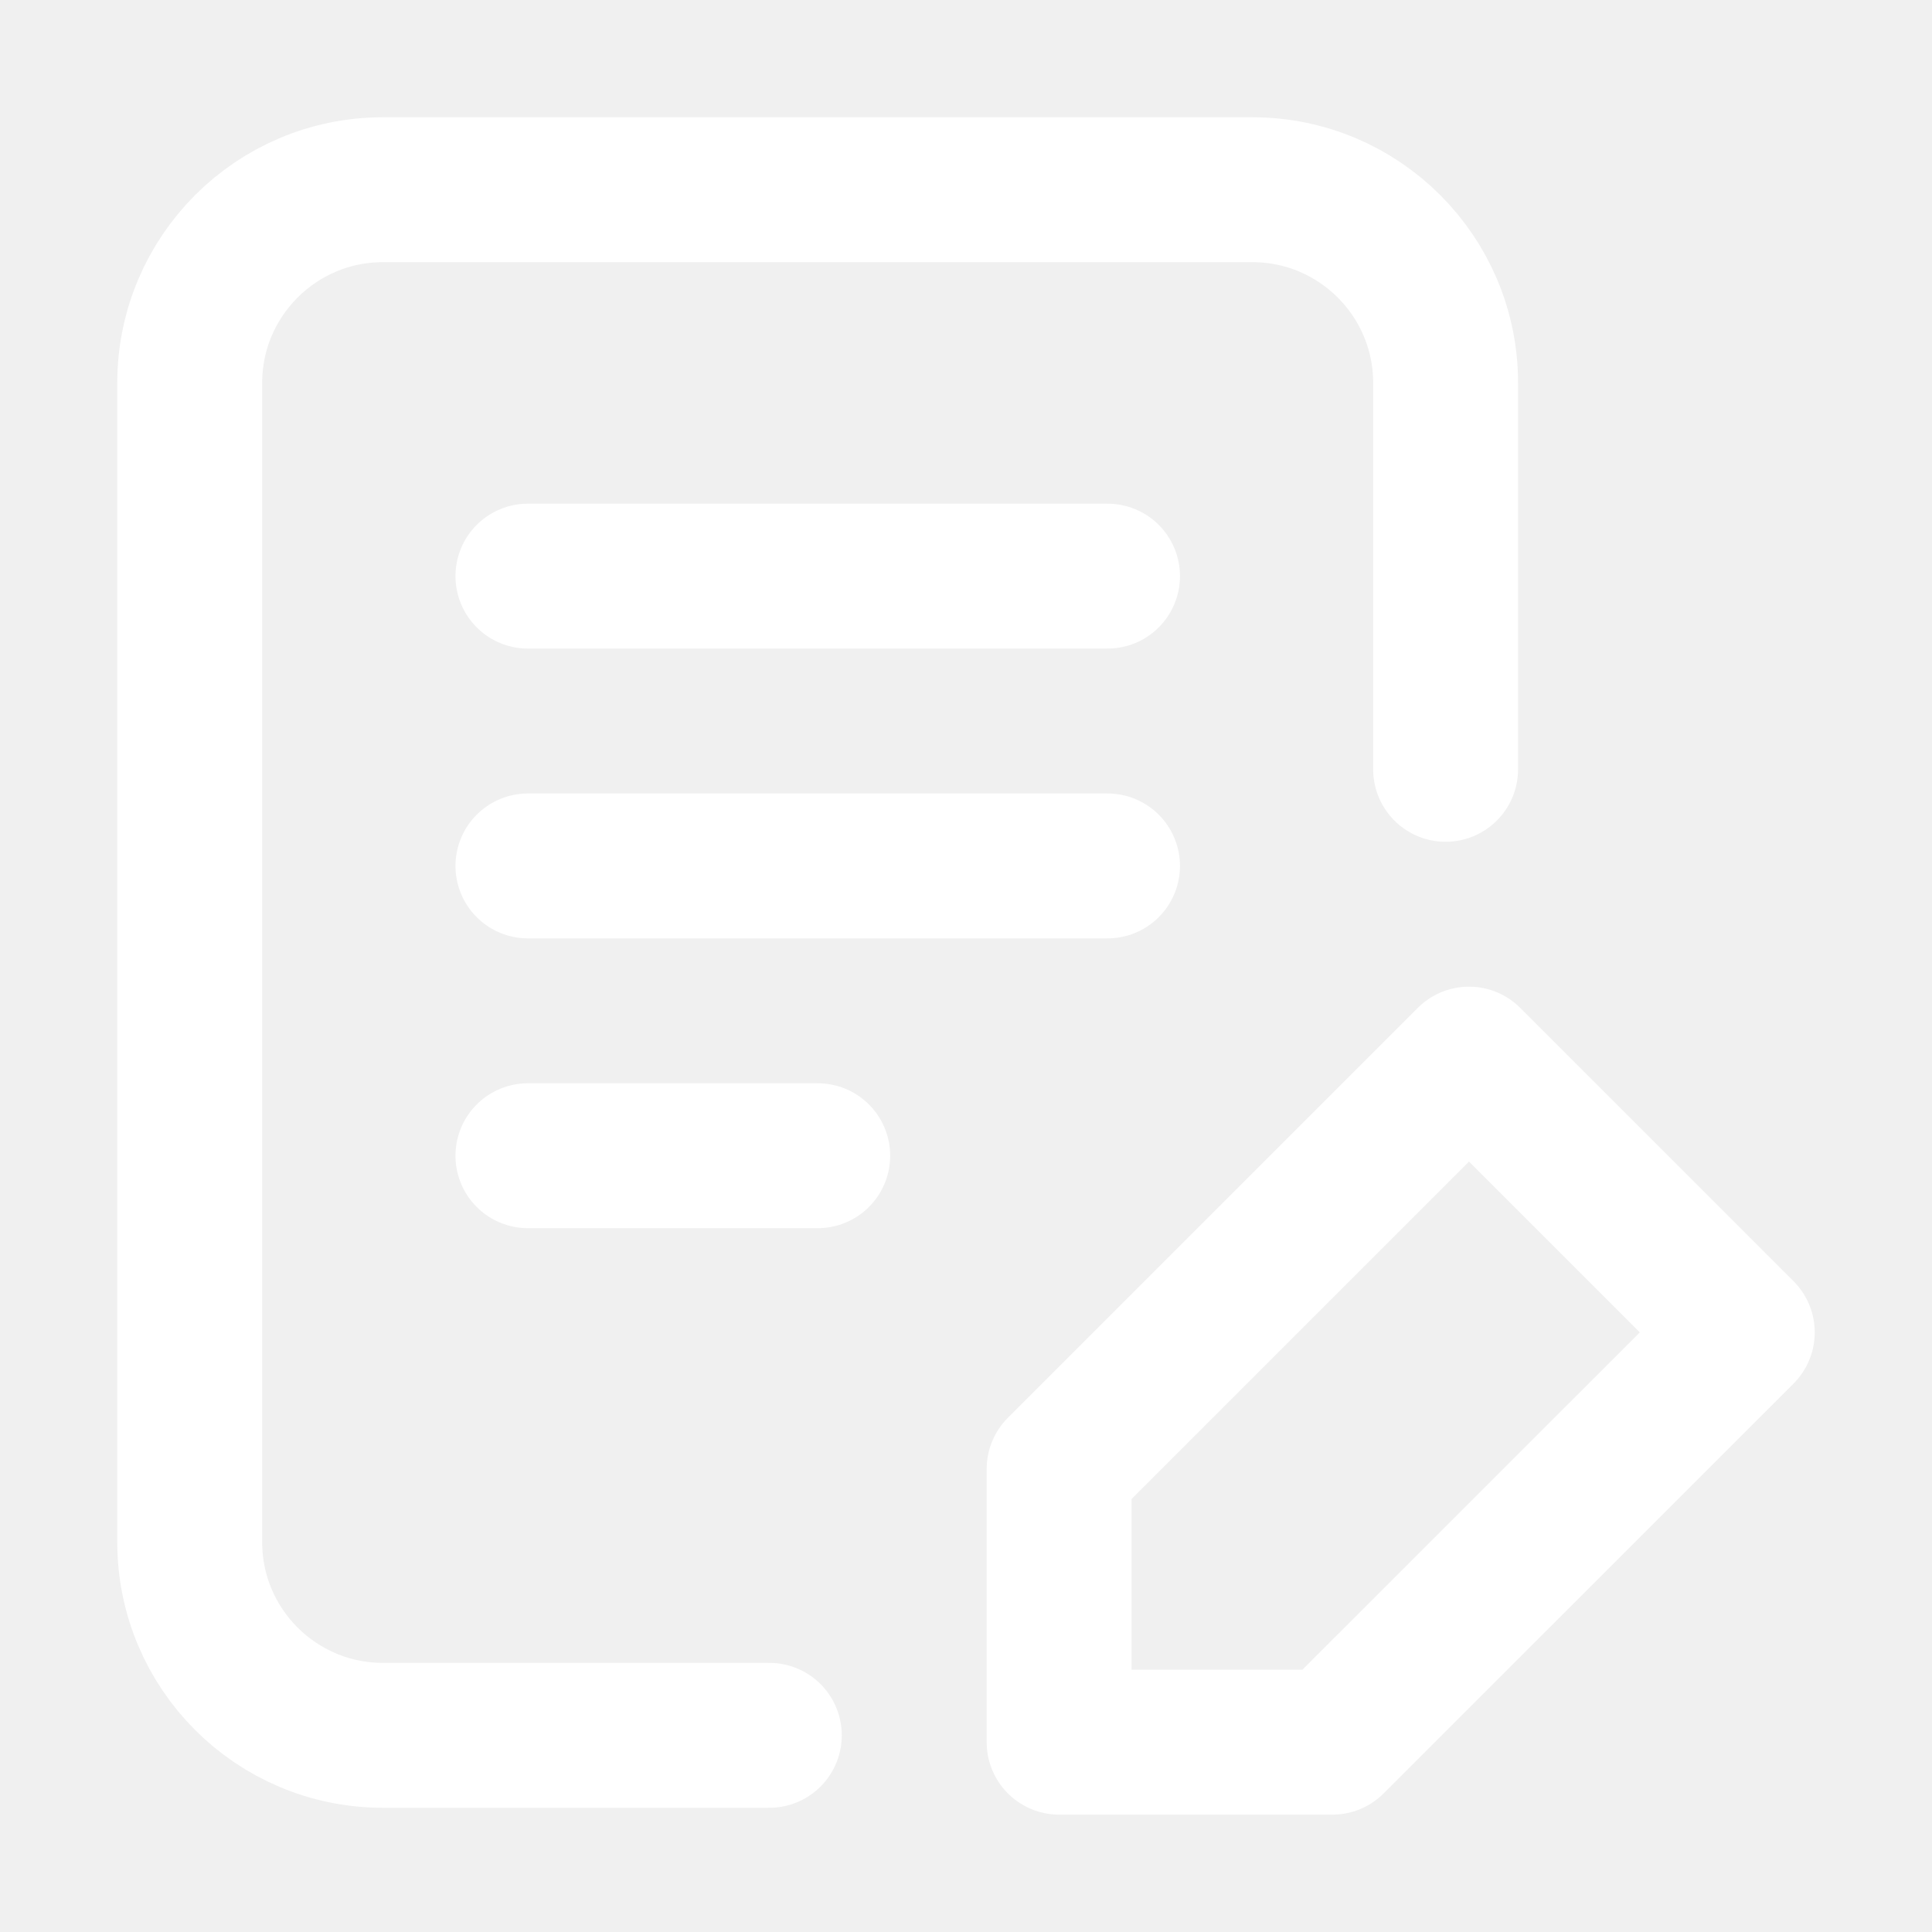
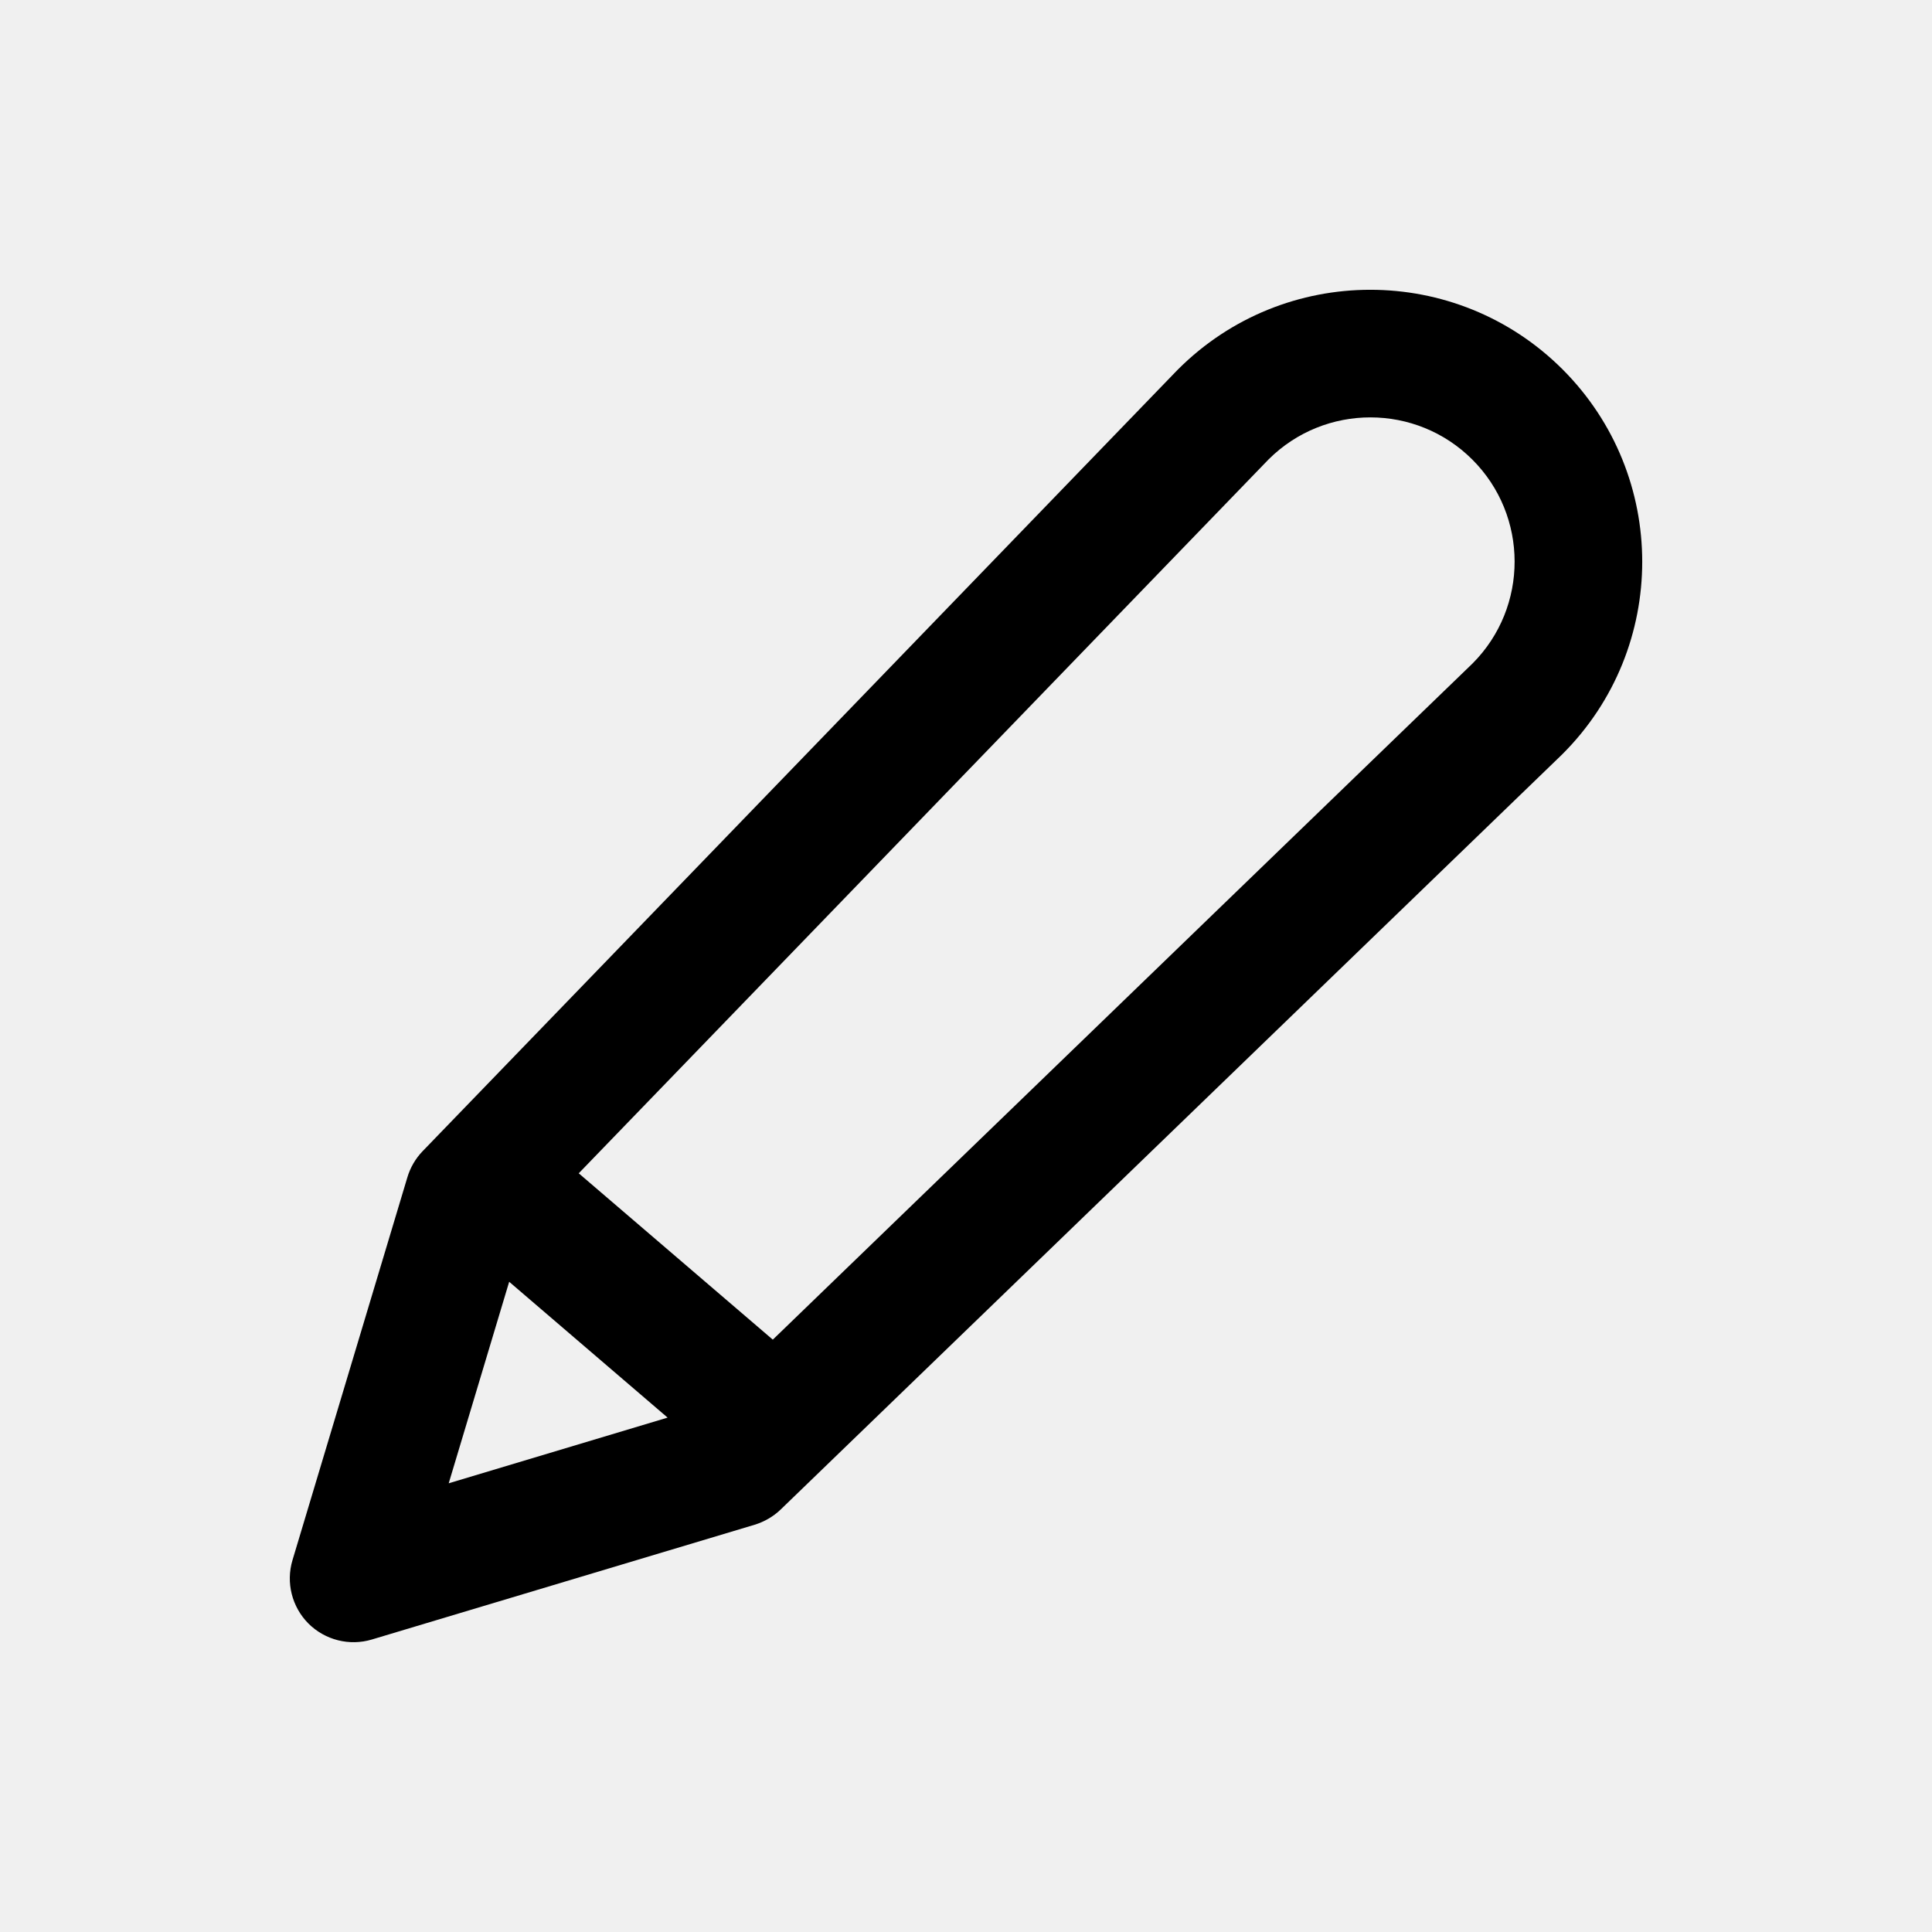
<svg xmlns="http://www.w3.org/2000/svg" width="20" height="20" viewBox="0 0 20 20" fill="none">
-   <path d="M7.964 17.964H3.964C2.86 17.964 1.964 17.069 1.964 15.964L1.964 3.964C1.964 2.86 2.86 1.964 3.964 1.964H12.965C14.069 1.964 14.965 2.86 14.965 3.964V7.964M5.465 5.964H11.465M5.465 8.964H11.465M5.465 11.964H8.465M10.964 15.207L15.207 10.964L18.036 13.793L13.793 18.035H10.964V15.207Z" stroke="#fff" stroke-width="1.5" stroke-linecap="round" stroke-linejoin="round" />
+   <path fill-rule="evenodd" clip-rule="evenodd" d="M13.133 4.755L5.991 12.146L8 13.868L15.245 6.867C15.825 6.284 15.824 5.34 15.242 4.758C14.66 4.176 13.716 4.175 13.133 4.755ZM6.911 14.675L4.645 15.355L5.271 13.269L6.911 14.675ZM12.195 3.824C13.294 2.725 15.076 2.725 16.176 3.824C17.275 4.924 17.275 6.706 16.176 7.805L16.168 7.813L8.082 15.626C8.006 15.699 7.913 15.753 7.812 15.784L3.85 16.972C3.617 17.042 3.365 16.978 3.193 16.807C3.022 16.635 2.958 16.383 3.028 16.15L4.217 12.188C4.247 12.087 4.301 11.994 4.374 11.918L12.187 3.832L12.195 3.824Z" fill="currentColor" />
</svg>
